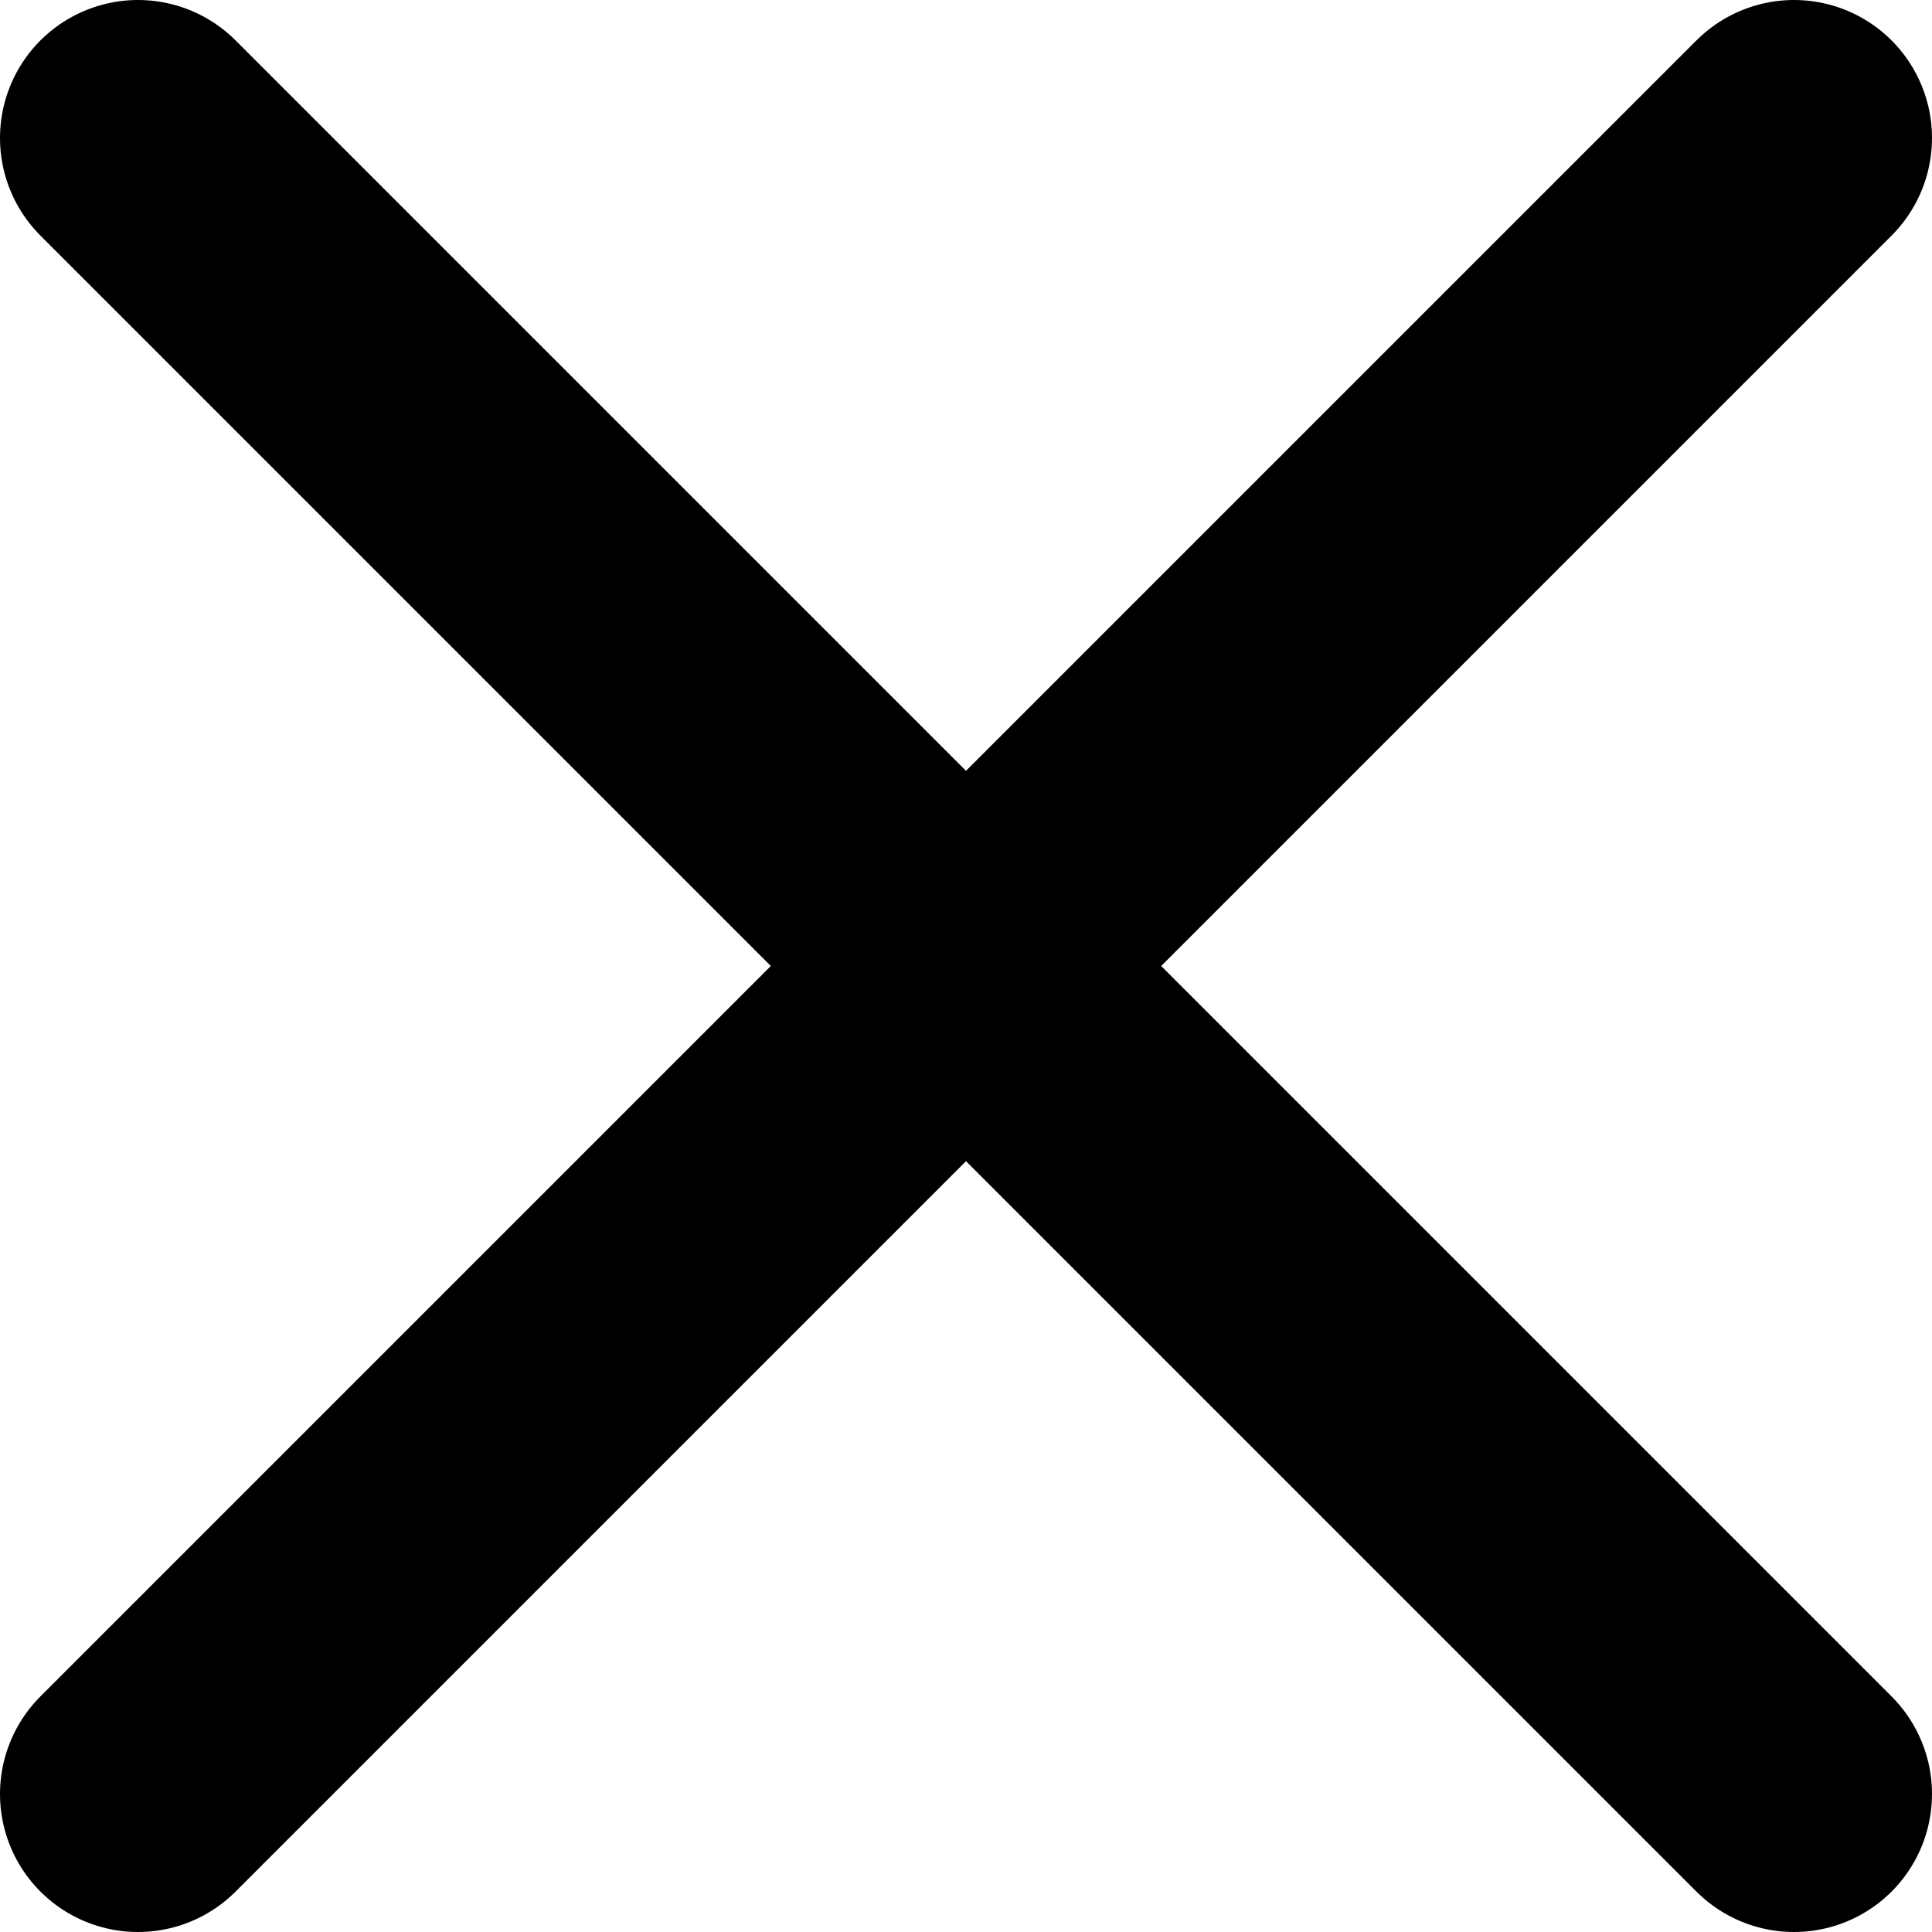
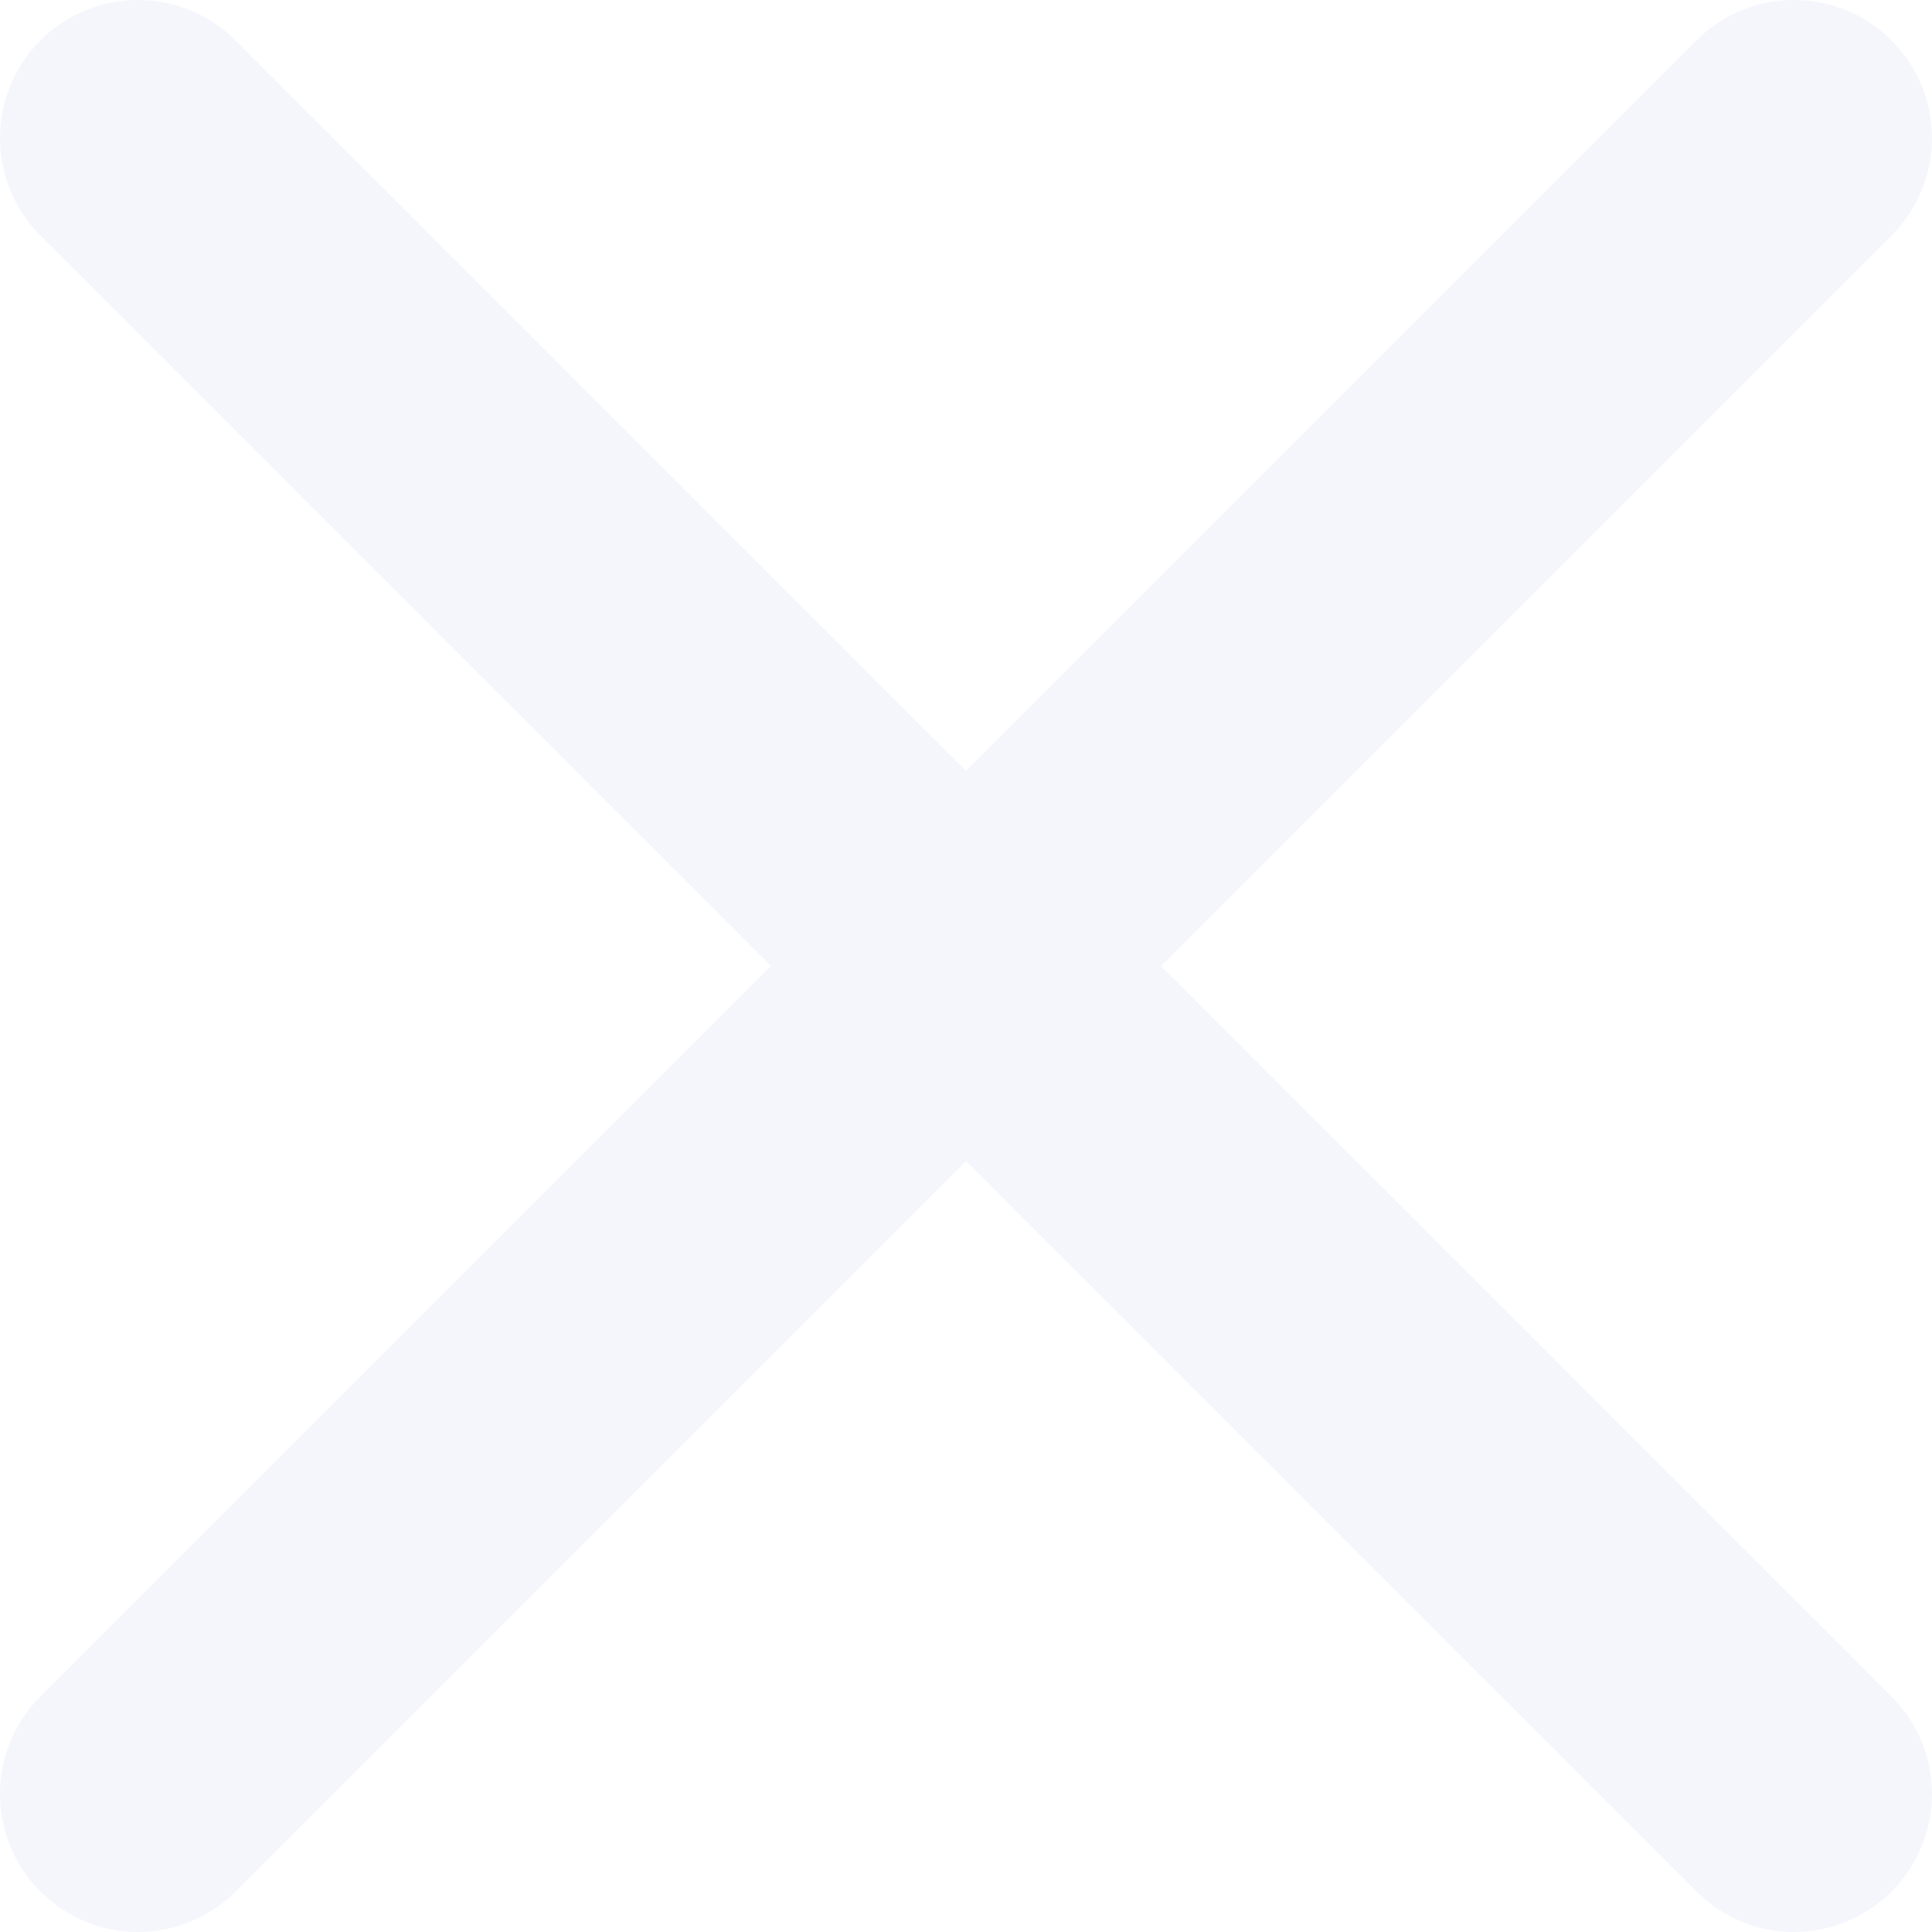
<svg xmlns="http://www.w3.org/2000/svg" width="14px" height="14px" viewBox="0 0 14 14" version="1.1">
  <g id="Lanidng-4" stroke="none" stroke-width="1" fill="none" fill-rule="evenodd" stroke-linecap="round" stroke-linejoin="round">
-     <g id="Fluid---2020---Works" transform="translate(-1349, -69)" stroke="#000000" stroke-width="2">
+     <g id="Fluid---2020---Works" transform="translate(-1349, -69)" stroke="#F5F6FC" stroke-width="2">
      <g id="Group-4" transform="translate(1332, 52)">
        <g id="close" transform="translate(18, 18)">
          <line x1="12" y1="0" x2="0" y2="12" id="Path" />
          <line x1="0" y1="0" x2="12" y2="12" id="Path" />
        </g>
      </g>
    </g>
  </g>
</svg>
